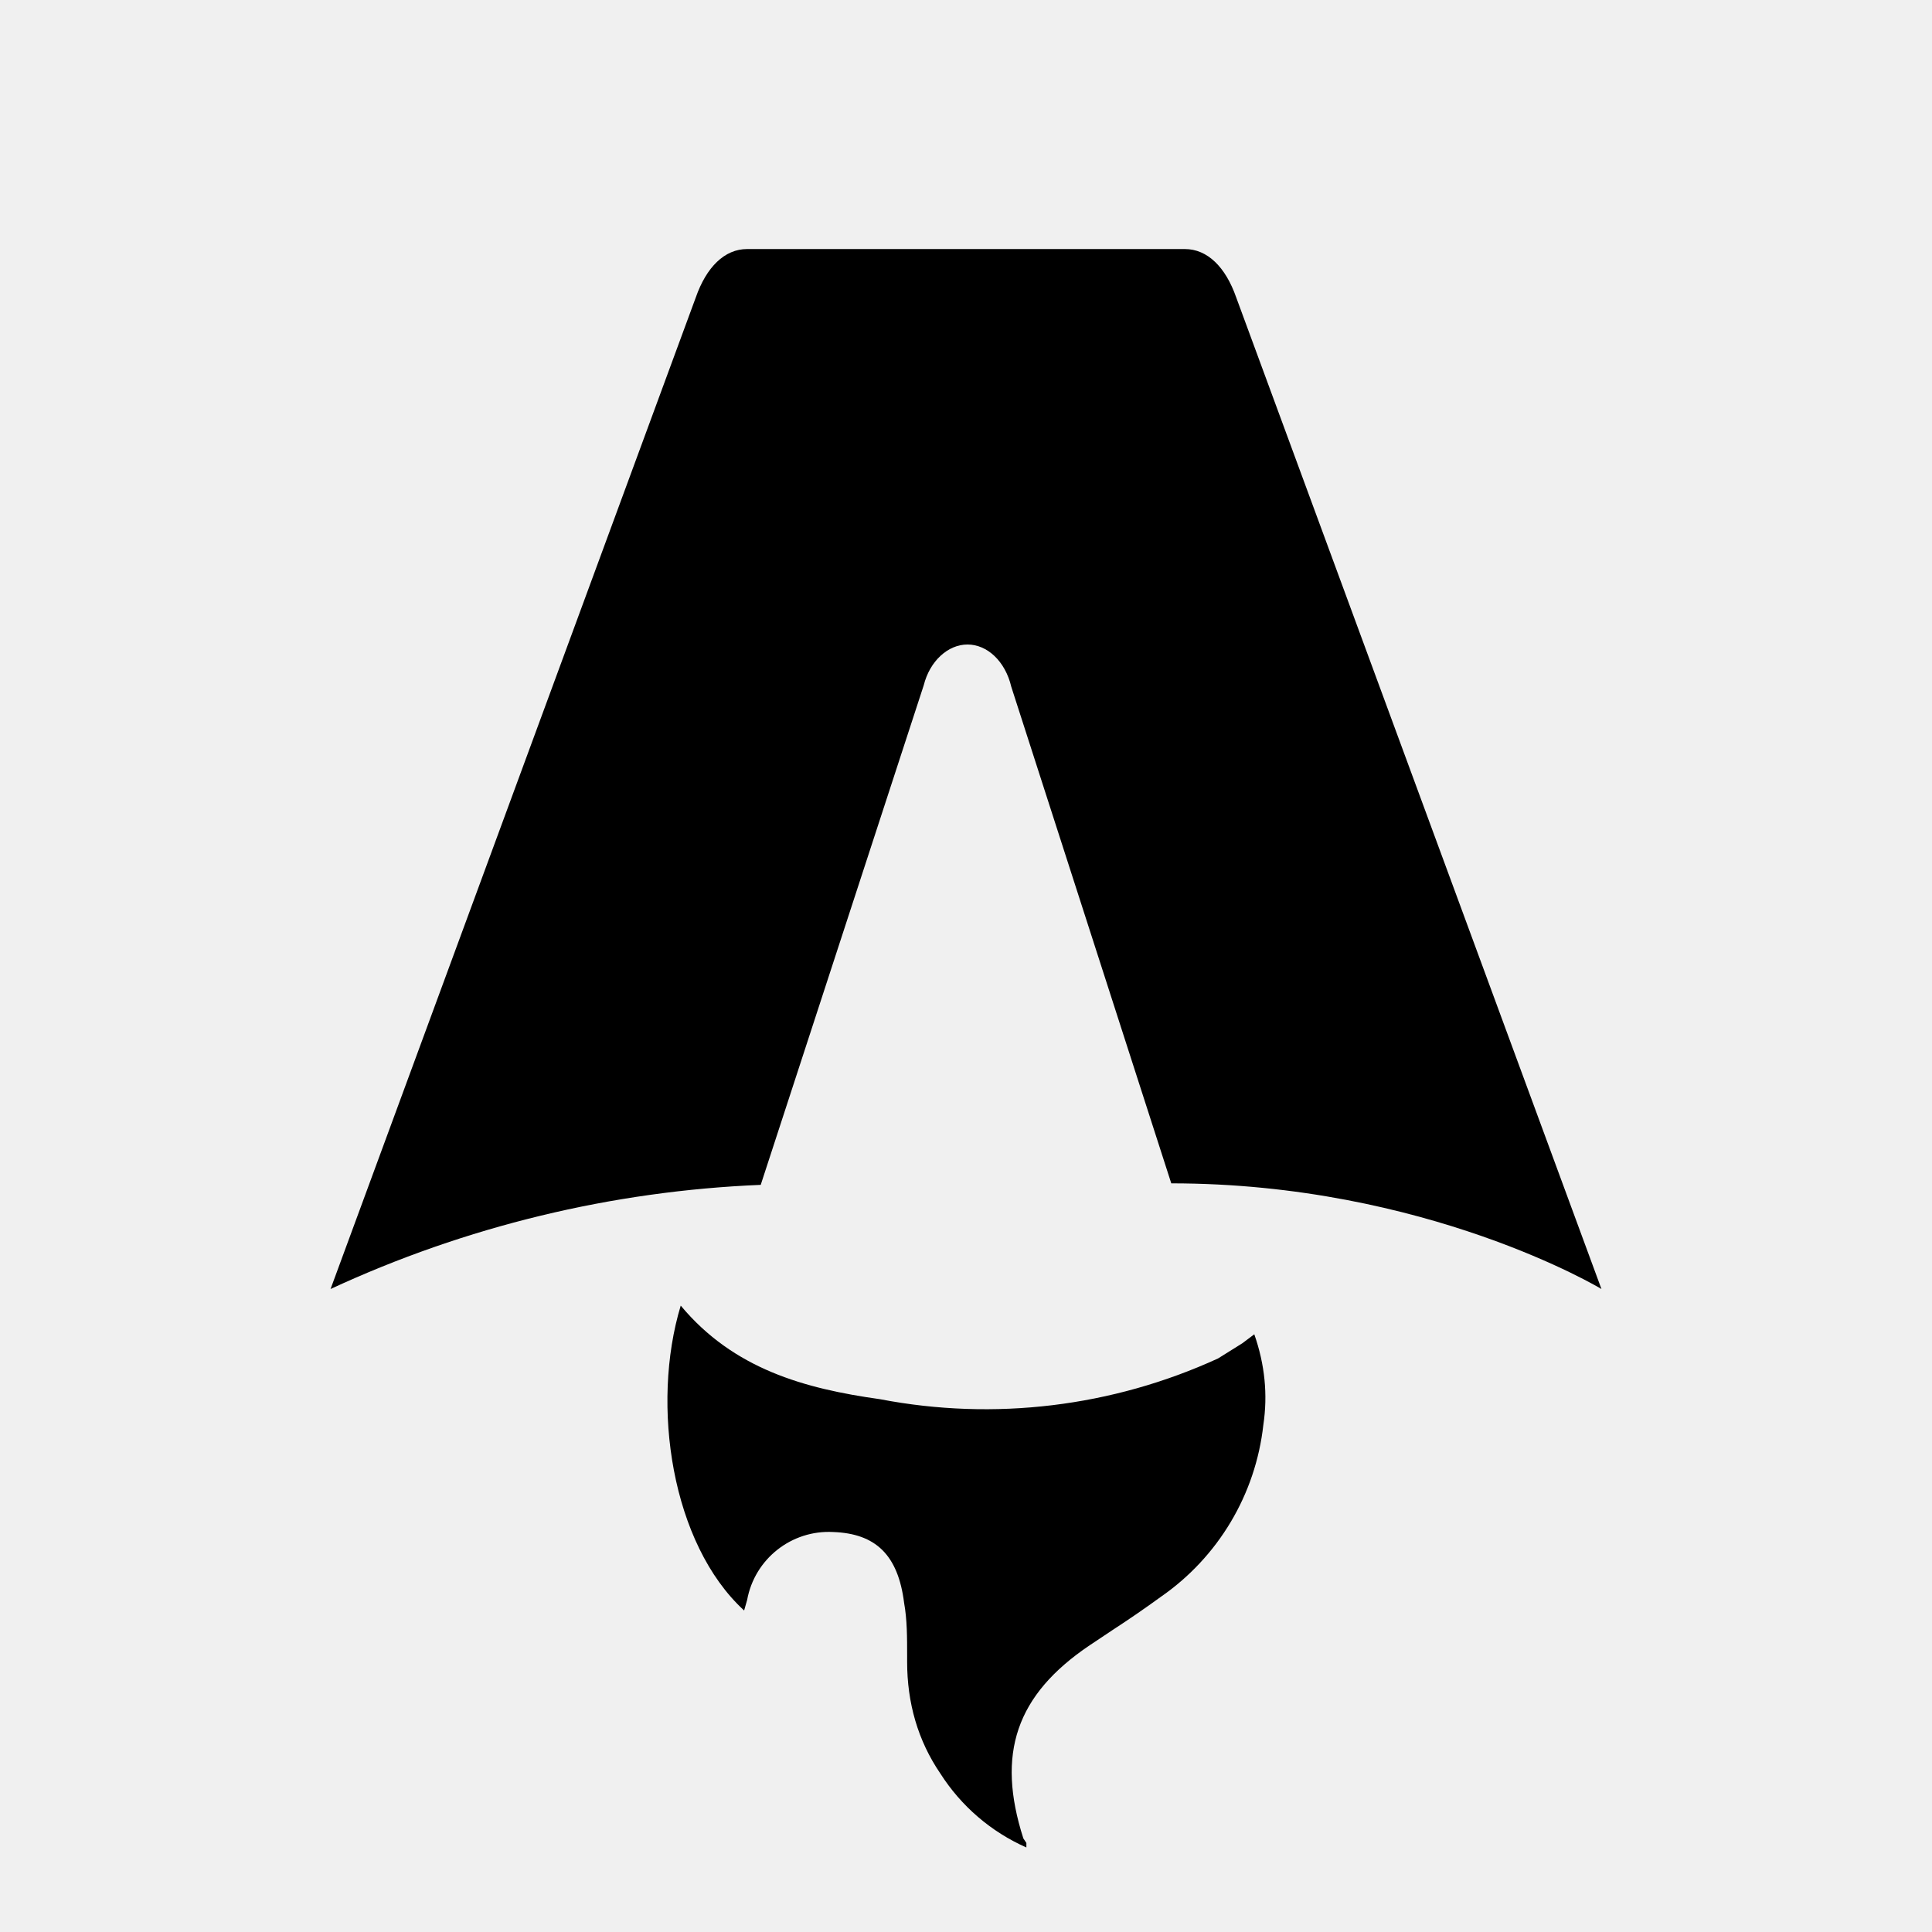
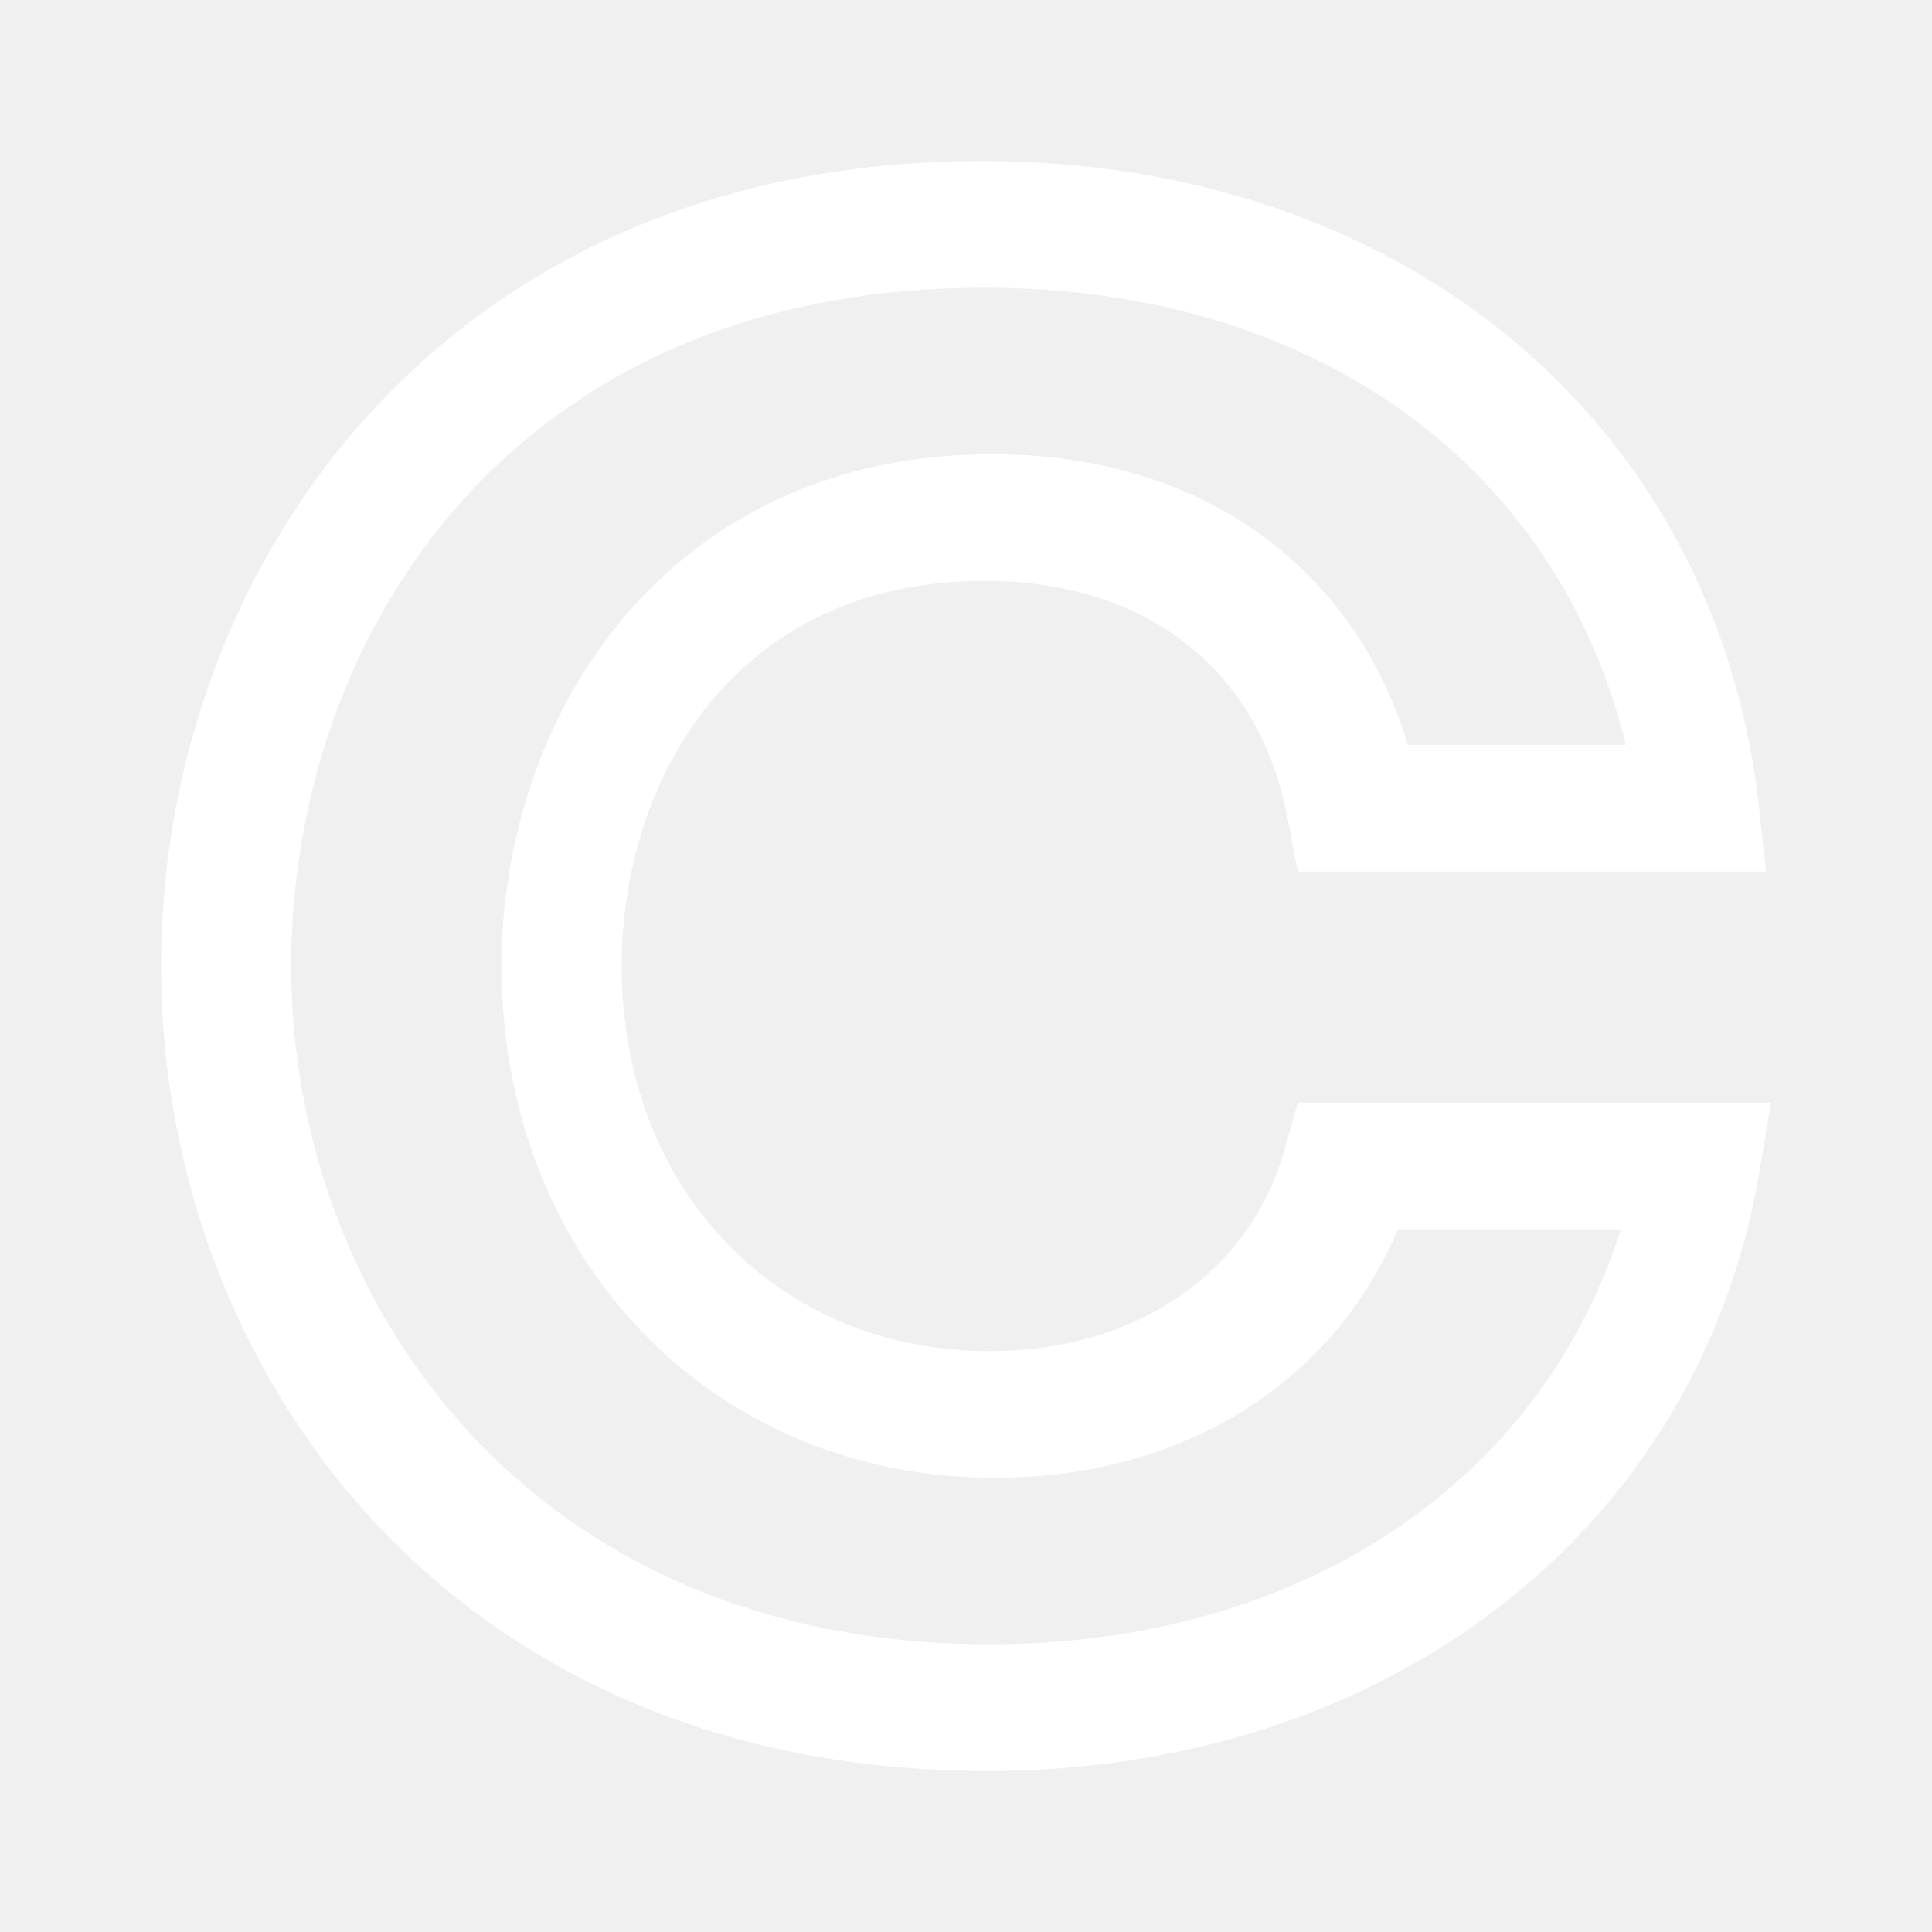
- <svg xmlns="http://www.w3.org/2000/svg" fill="none" viewBox="0 0 128 128">
-   <path d="M50.4 78.5a75.1 75.1 0 0 0-28.5 6.9l24.2-65.7c.7-2 1.9-3.2 3.4-3.2h29c1.5 0 2.7 1.2 3.4 3.2l24.2 65.7s-11.6-7-28.5-7L67 45.5c-.4-1.7-1.6-2.8-2.9-2.8-1.3 0-2.5 1.1-2.9 2.7L50.4 78.5Zm-1.1 28.2Zm-4.2-20.2c-2 6.6-.6 15.8 4.2 20.2a17.5 17.5 0 0 1 .2-.7 5.5 5.5 0 0 1 5.7-4.5c2.8.1 4.3 1.5 4.7 4.7.2 1.1.2 2.3.2 3.5v.4c0 2.7.7 5.2 2.2 7.4a13 13 0 0 0 5.7 4.9v-.3l-.2-.3c-1.8-5.6-.5-9.5 4.4-12.8l1.5-1a73 73 0 0 0 3.2-2.2 16 16 0 0 0 6.8-11.4c.3-2 .1-4-.6-6l-.8.6-1.6 1a37 37 0 0 1-22.4 2.7c-5-.7-9.7-2-13.2-6.2Z" />
-   <style>
-         path { fill: #000; }
-         @media (prefers-color-scheme: dark) {
-             path { fill: #FFF; }
-         }
-     </style>
+ <svg xmlns="http://www.w3.org/2000/svg" width="180" height="180" viewBox="0 0 180 180" fill="none">
+   <path d="M91.983 165C41.594 165 15 127.269 15 90C15 52.731 41.361 15 91.516 15C130.474 15 159.635 39.074 163.834 74.722L164.533 81.204H120.91L119.977 76.343C117.411 62.454 106.913 54.12 91.75 54.12C68.421 54.12 57.924 72.639 57.924 90C57.924 110.833 72.387 125.88 92.216 125.88C105.747 125.88 116.477 118.704 119.743 106.898L120.91 102.731H165L163.834 109.676C158.002 142.778 129.075 165 91.983 165ZM91.75 26.806C47.193 26.806 27.131 59.676 27.131 90C27.131 121.481 49.526 153.194 92.216 153.194C121.143 153.194 143.538 138.148 151.003 114.537H130.241C124.176 128.889 110.179 137.685 92.683 137.685C66.322 137.685 46.726 117.315 46.726 90C46.726 66.389 62.356 42.315 92.449 42.315C111.579 42.315 126.042 52.5 131.174 69.398H151.47C145.171 43.472 122.543 26.806 91.75 26.806Z" fill="white" />
</svg>
